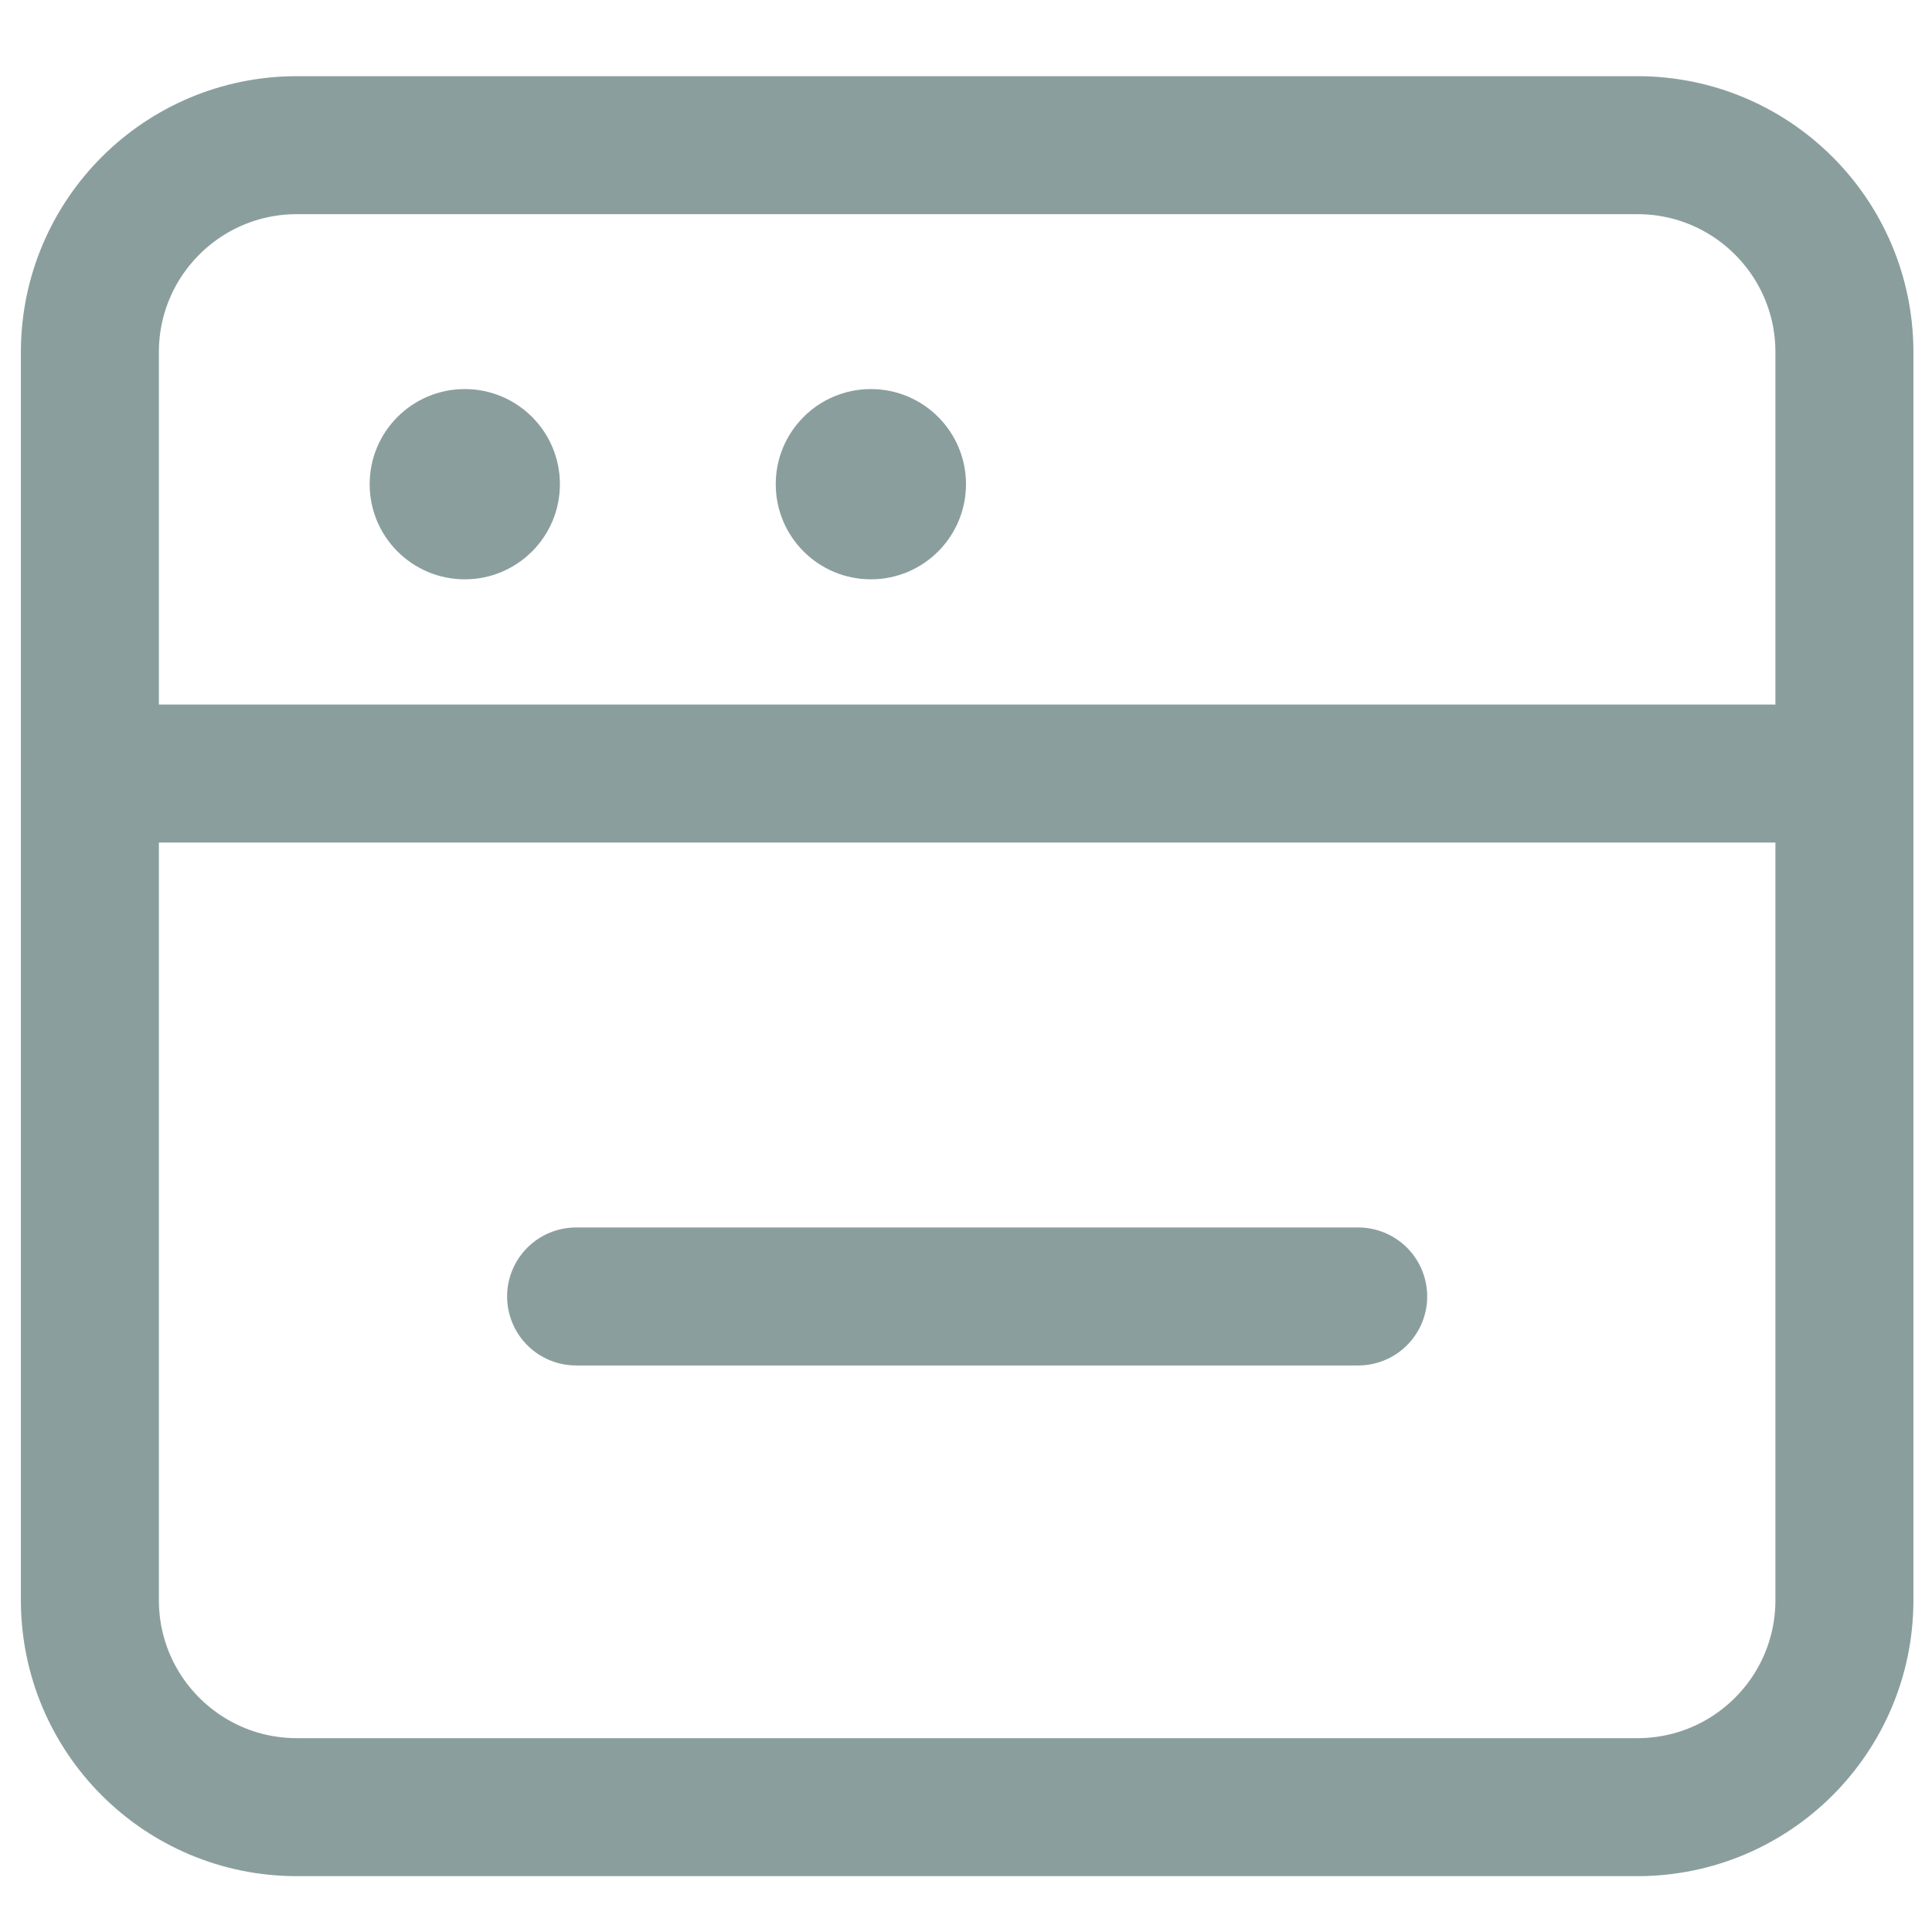
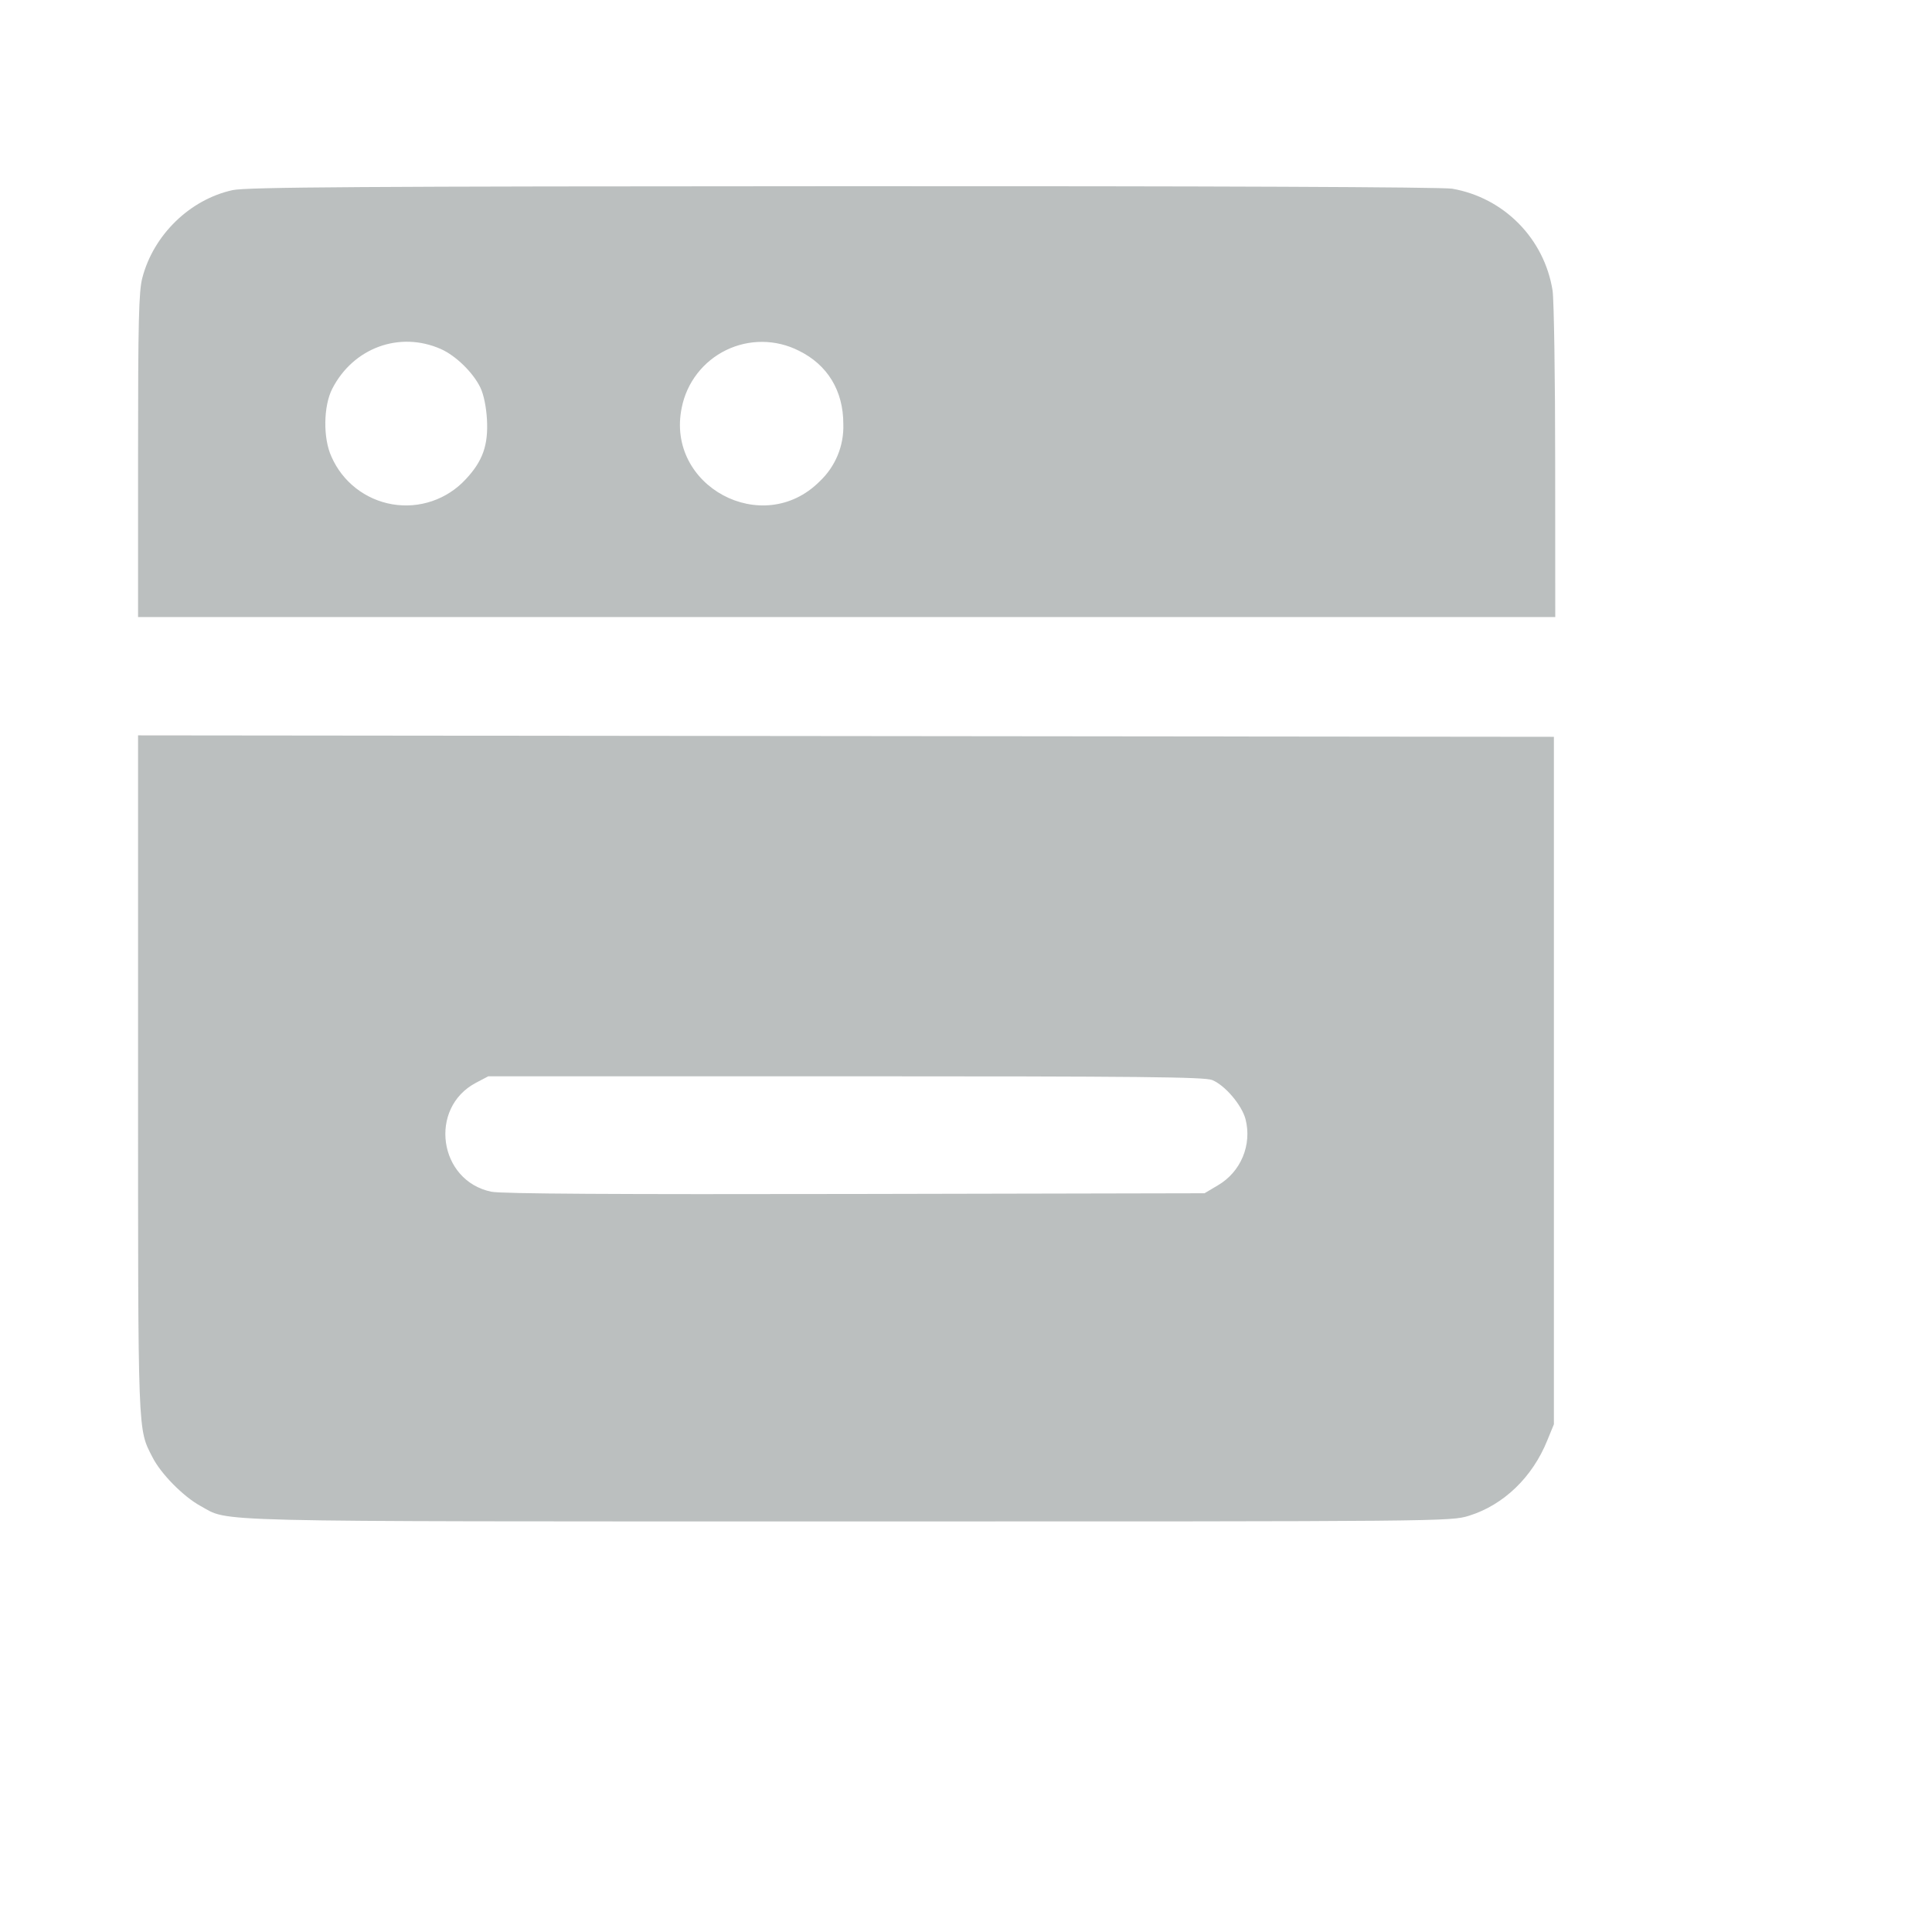
- <svg xmlns="http://www.w3.org/2000/svg" width="21" height="21" viewBox="0 0 21 21" fill="none">
-   <path d="M0.977 3.828C0.977 2.585 1.984 1.578 3.227 1.578H17.798C19.041 1.578 20.048 2.585 20.048 3.828V17.393C20.048 18.636 19.041 19.643 17.798 19.643H3.227C1.984 19.643 0.977 18.636 0.977 17.393V3.828Z" stroke="#8B9E9E" stroke-width="1.5" />
-   <path d="M19.977 8.408H1.048" stroke="#8B9E9E" stroke-width="1.5" stroke-linecap="round" />
-   <path d="M14.763 14.092H6.262" stroke="#8B9E9E" stroke-width="1.5" stroke-linecap="round" />
-   <circle cx="5.052" cy="5.263" r="1.034" fill="#8B9E9E" />
-   <circle cx="9.466" cy="5.263" r="1.034" fill="#8B9E9E" />
+ <svg xmlns="http://www.w3.org/2000/svg" width="24" height="24" fill="none">
+   <path d="M2.888 2.362c-.53.117-.981.556-1.12 1.09-.044.169-.053.532-.053 2.208v2.005H19.32l-.001-1.916c0-1.054-.015-2.016-.032-2.137a1.527 1.527 0 0 0-1.248-1.268c-.128-.021-2.998-.033-7.574-.031-5.984.002-7.407.011-7.577.049m2.589 1.974c.185.082.4.292.49.478.041.084.073.239.082.394.018.322-.052.52-.264.746a1.01 1.01 0 0 1-1.668-.282c-.105-.228-.1-.626.01-.842.261-.51.837-.721 1.35-.494m4.445.02c.358.175.555.499.554.912a.933.933 0 0 1-.295.713c-.706.706-1.915.058-1.712-.918a1.015 1.015 0 0 1 1.453-.707m-8.207 8.989c0 4.533-.005 4.397.179 4.757.104.206.384.489.594.604.377.205-.104.193 8.035.194 7.443 0 7.496 0 7.726-.071.428-.133.788-.478.972-.936l.082-.2v-8.54l-8.794-.009-8.794-.009v4.21m13.345.072c.159.067.364.308.412.484a.739.739 0 0 1-.344.824l-.165.098-4.34.009c-2.966.006-4.397-.002-4.52-.028-.655-.136-.783-1.04-.191-1.353l.154-.081h4.441c3.644 0 4.46.008 4.553.047" fill="#BBBFBF" fill-rule="evenodd" />
</svg>
